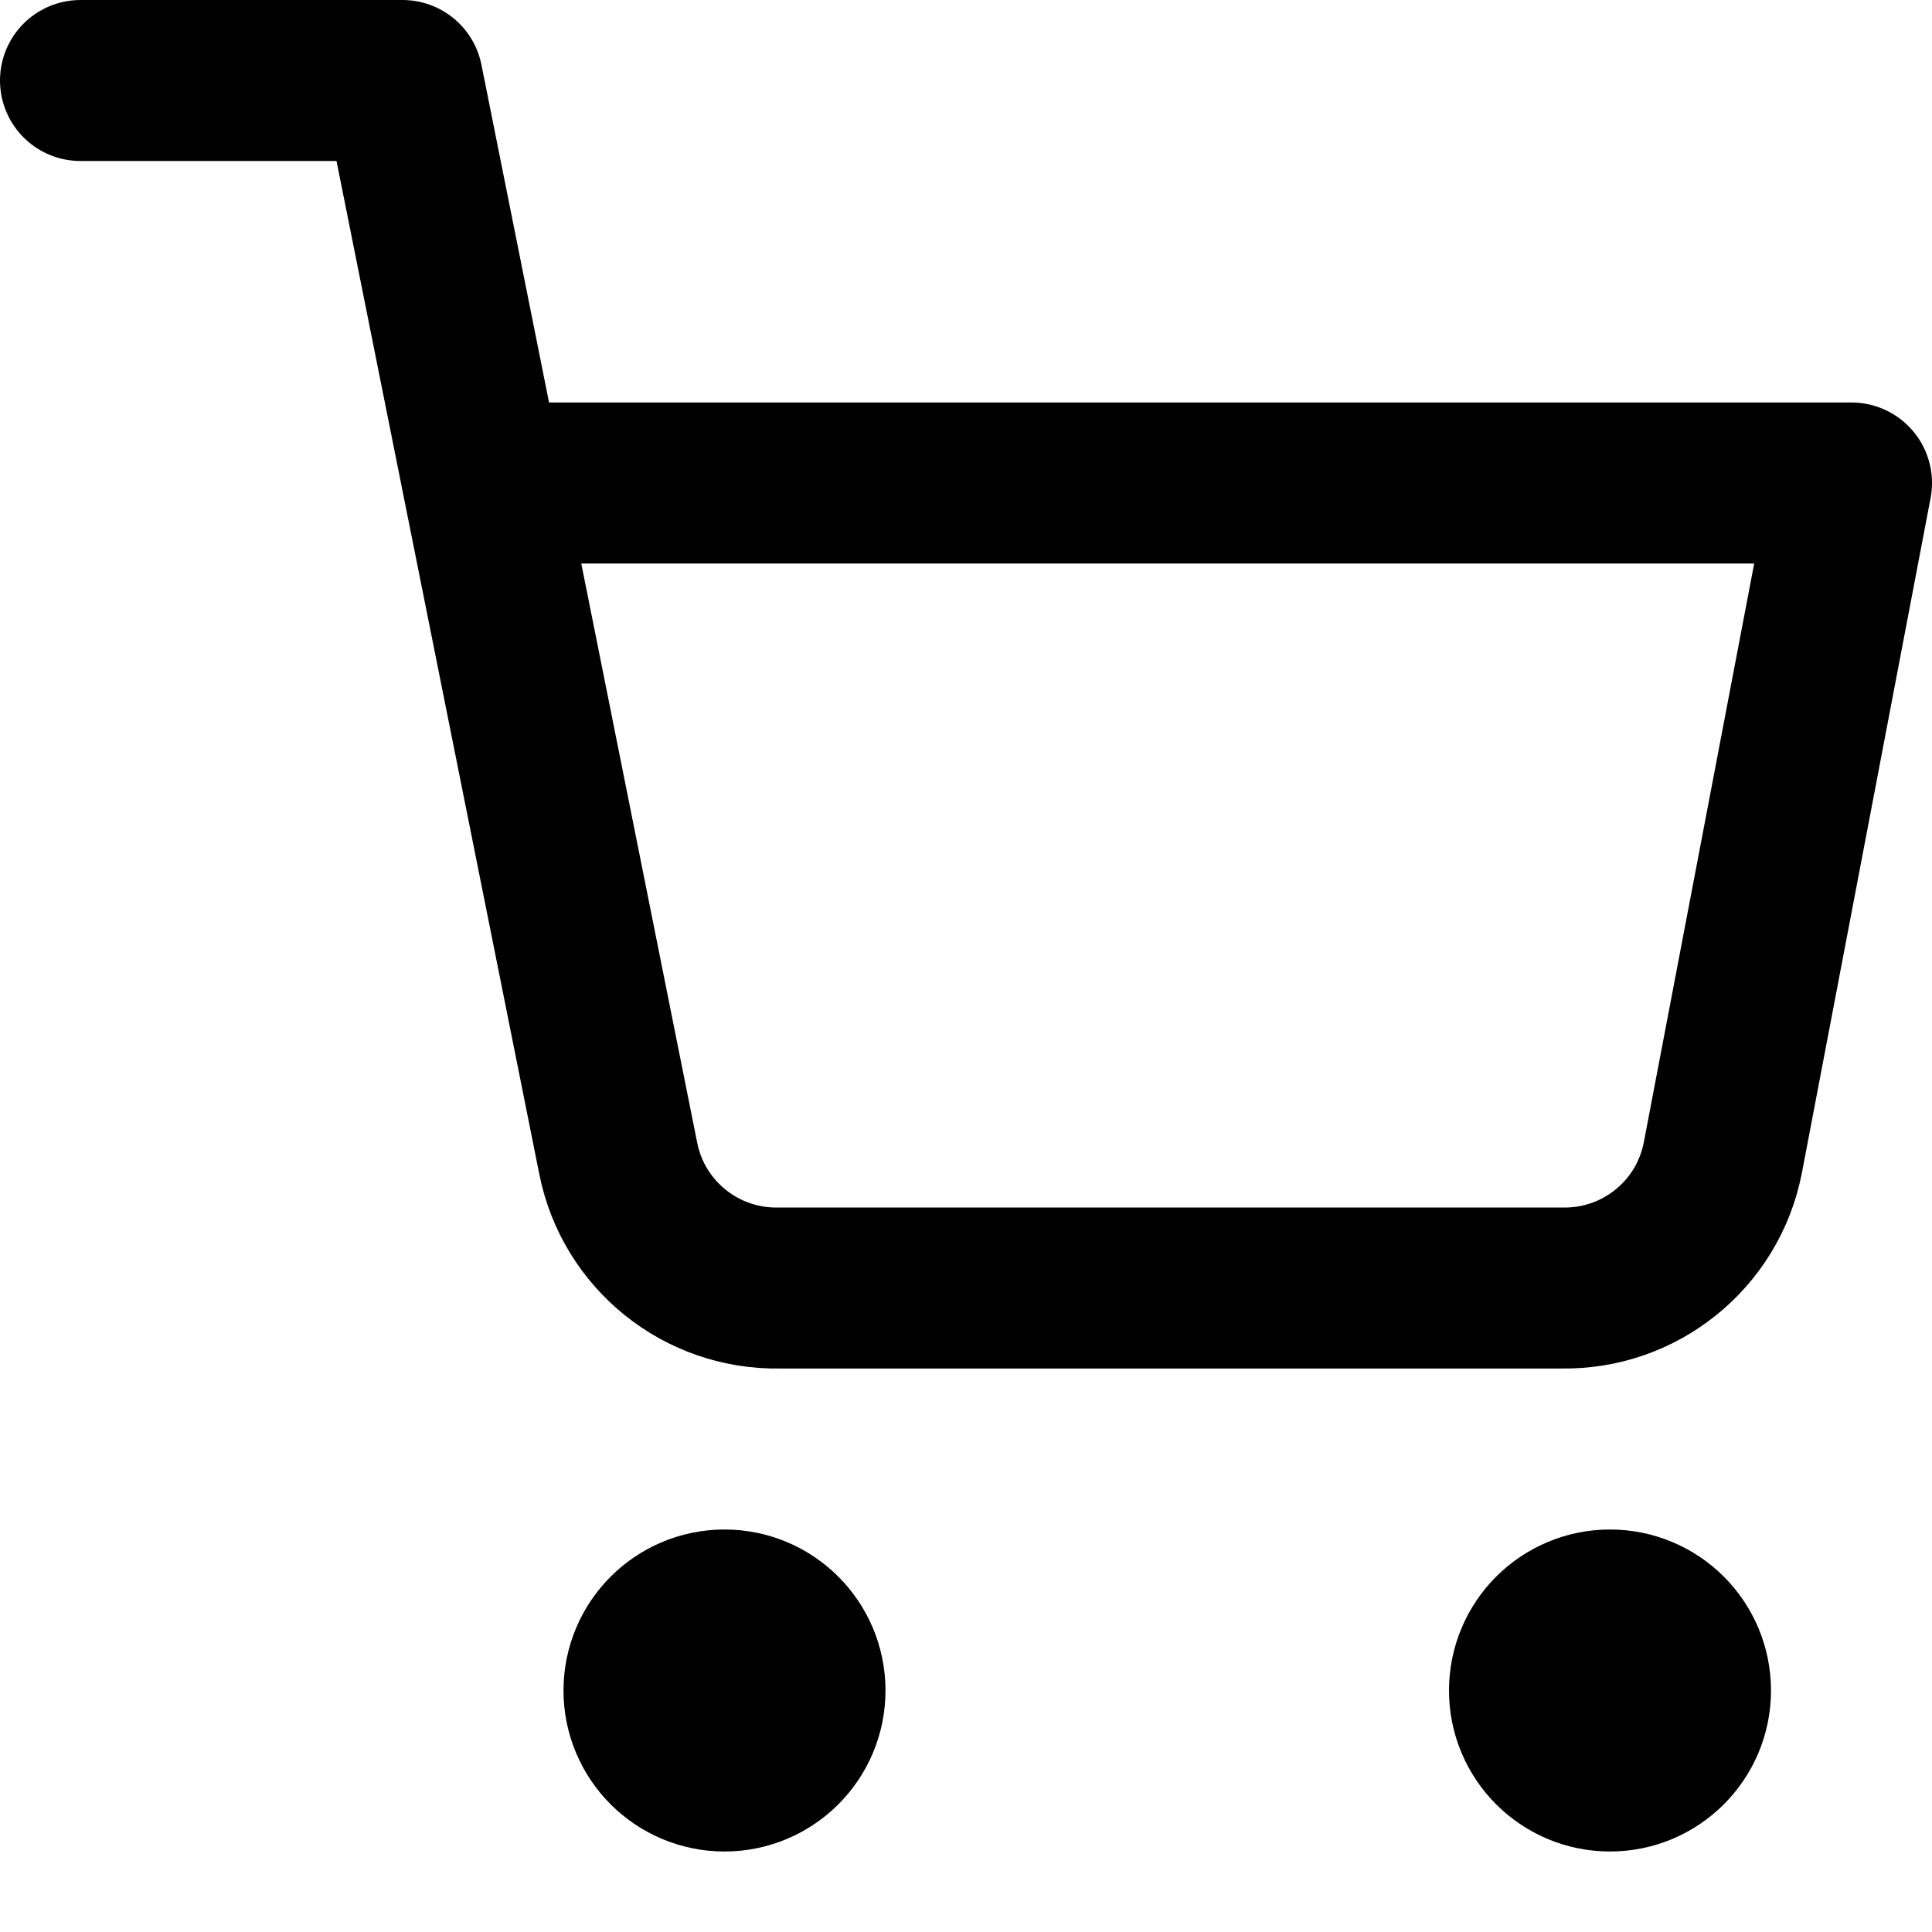
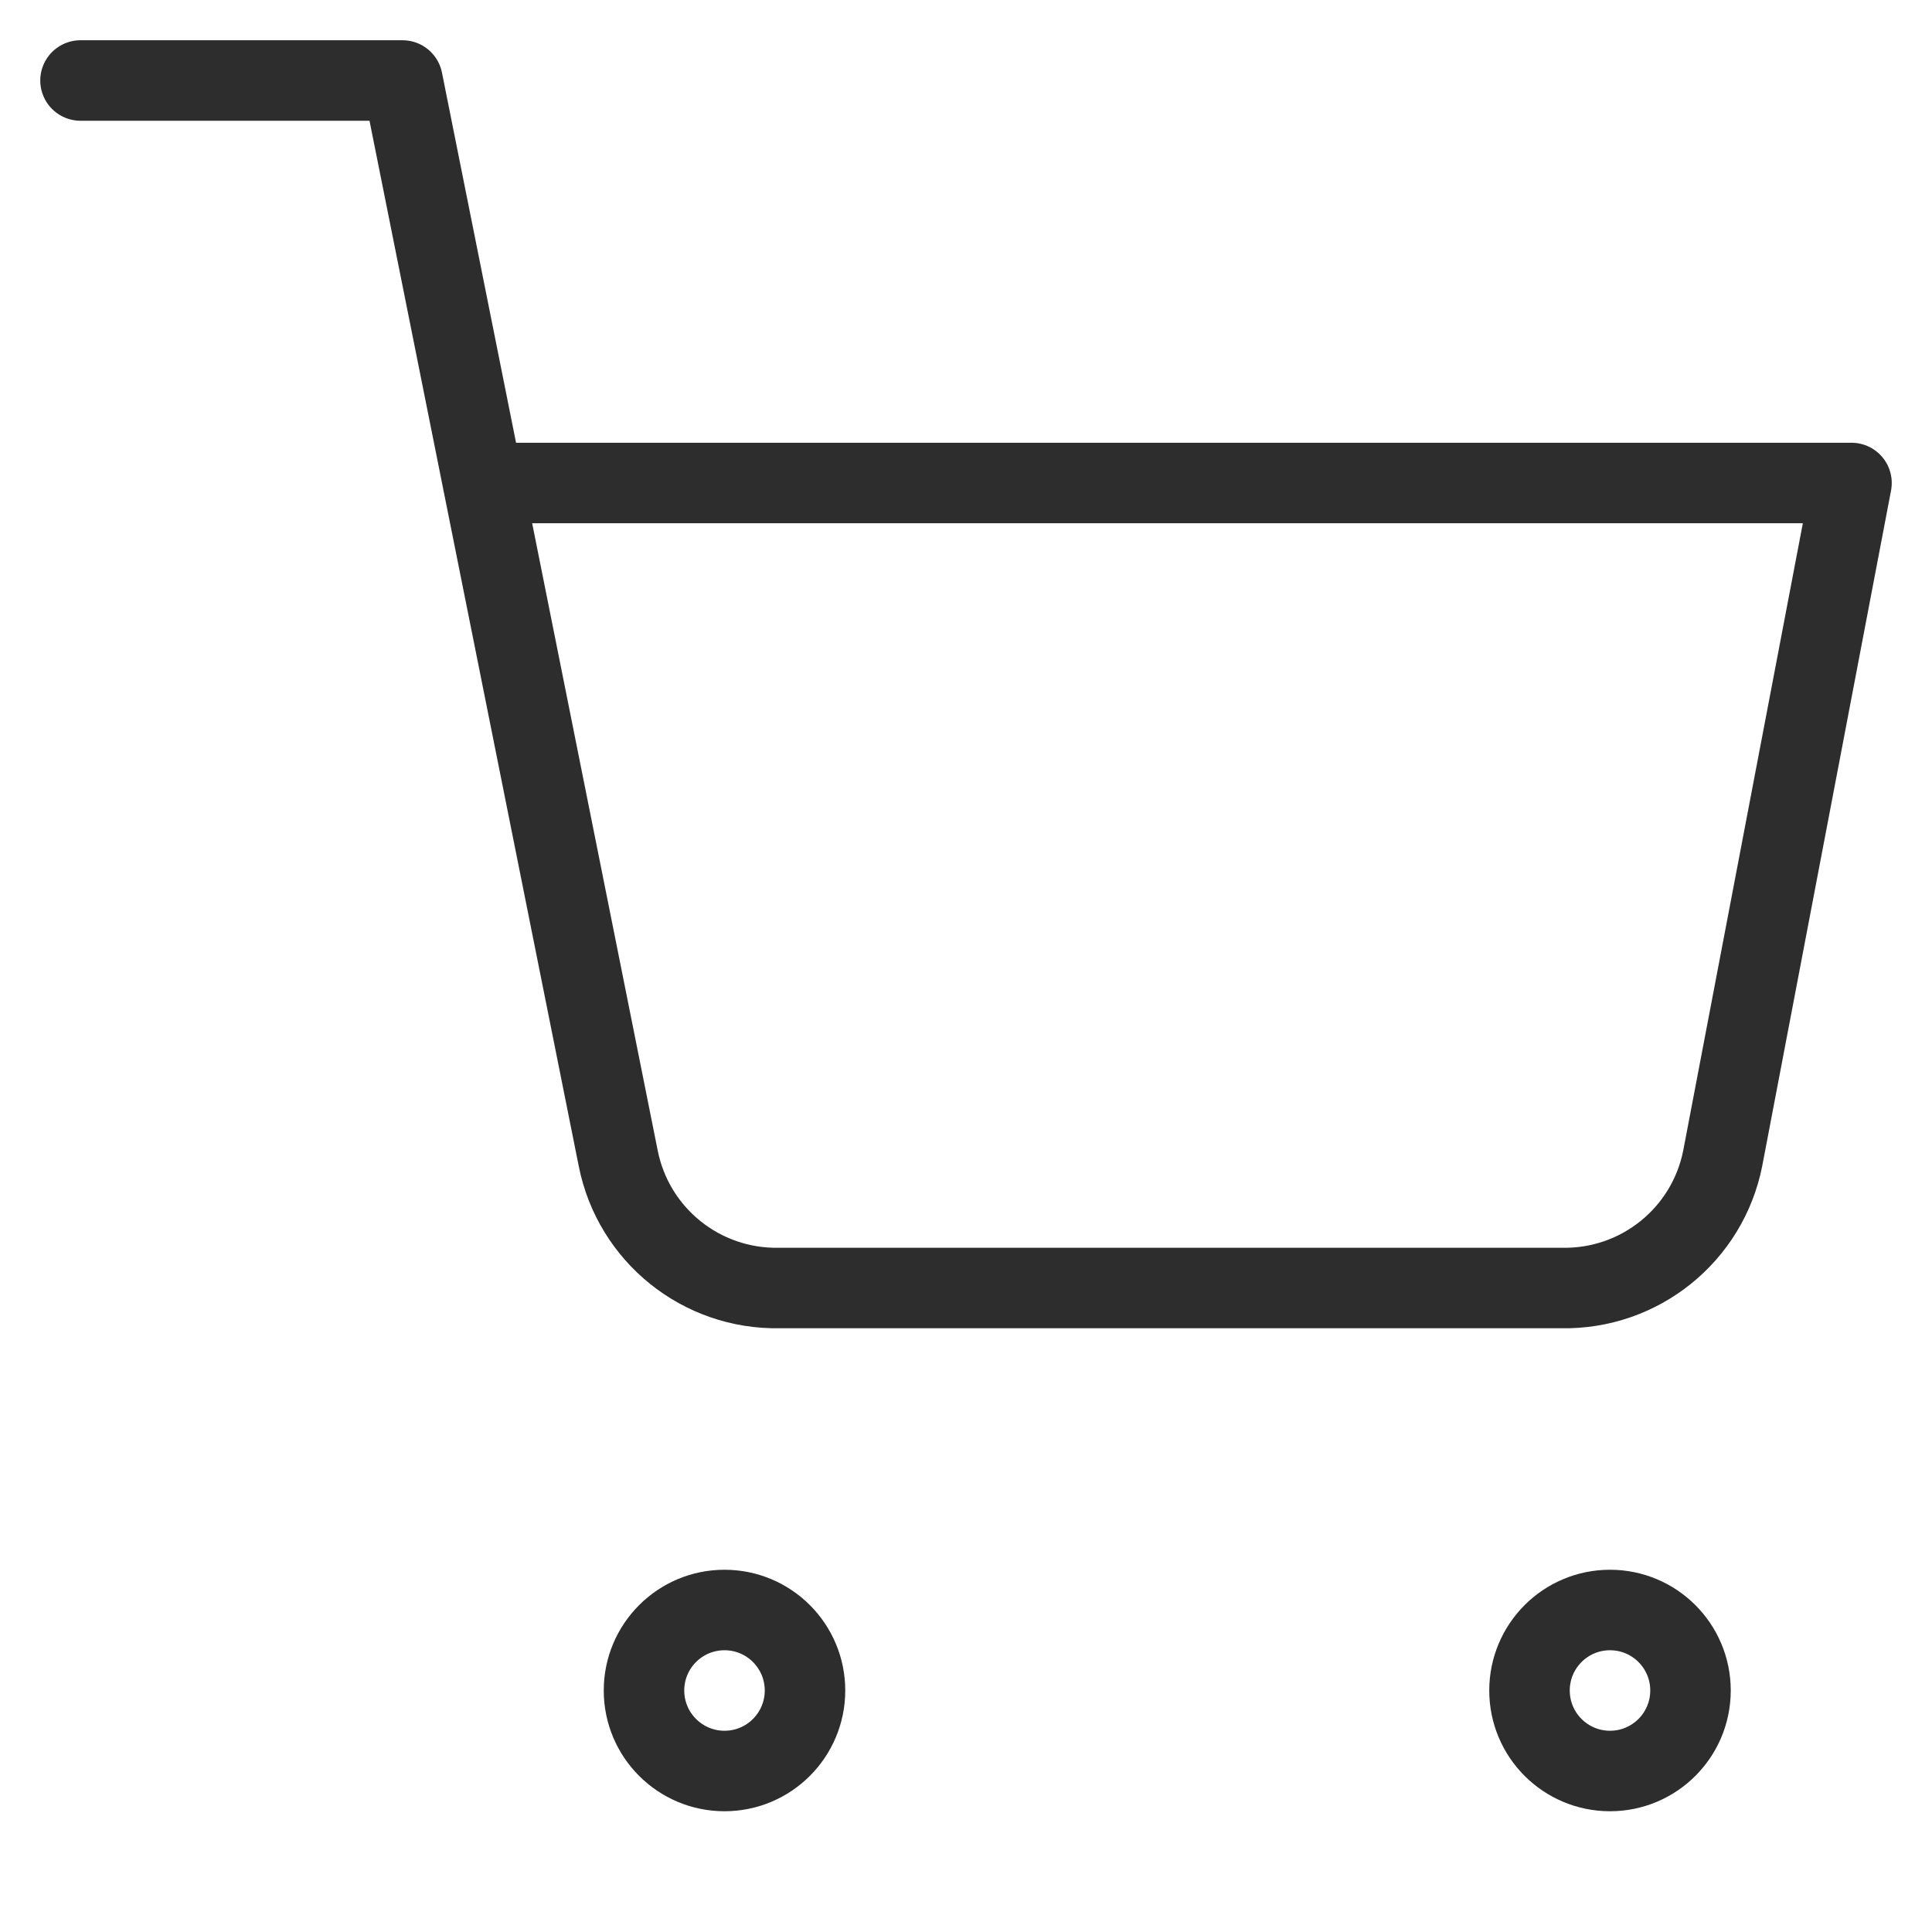
- <svg xmlns="http://www.w3.org/2000/svg" width="24" height="24" viewBox="0 0 24 24" fill="none" stroke="currentColor" stroke-width="2" stroke-linecap="round" stroke-linejoin="round" class="feather feather-shopping-cart">
+ <svg xmlns="http://www.w3.org/2000/svg" width="24" height="24" viewBox="0 0 24 24" fill="none" stroke="#2d2d2d" stroke-width="1" stroke-linecap="round" stroke-linejoin="round" class="feather feather-shopping-cart">
  <circle cx="9" cy="21" r="1" />
  <circle cx="20" cy="21" r="1" />
  <path d="M1 1h4l2.68 13.39a2 2 0 0 0 2 1.61h9.72a2 2 0 0 0 2-1.61L23 6H6" />
</svg>
